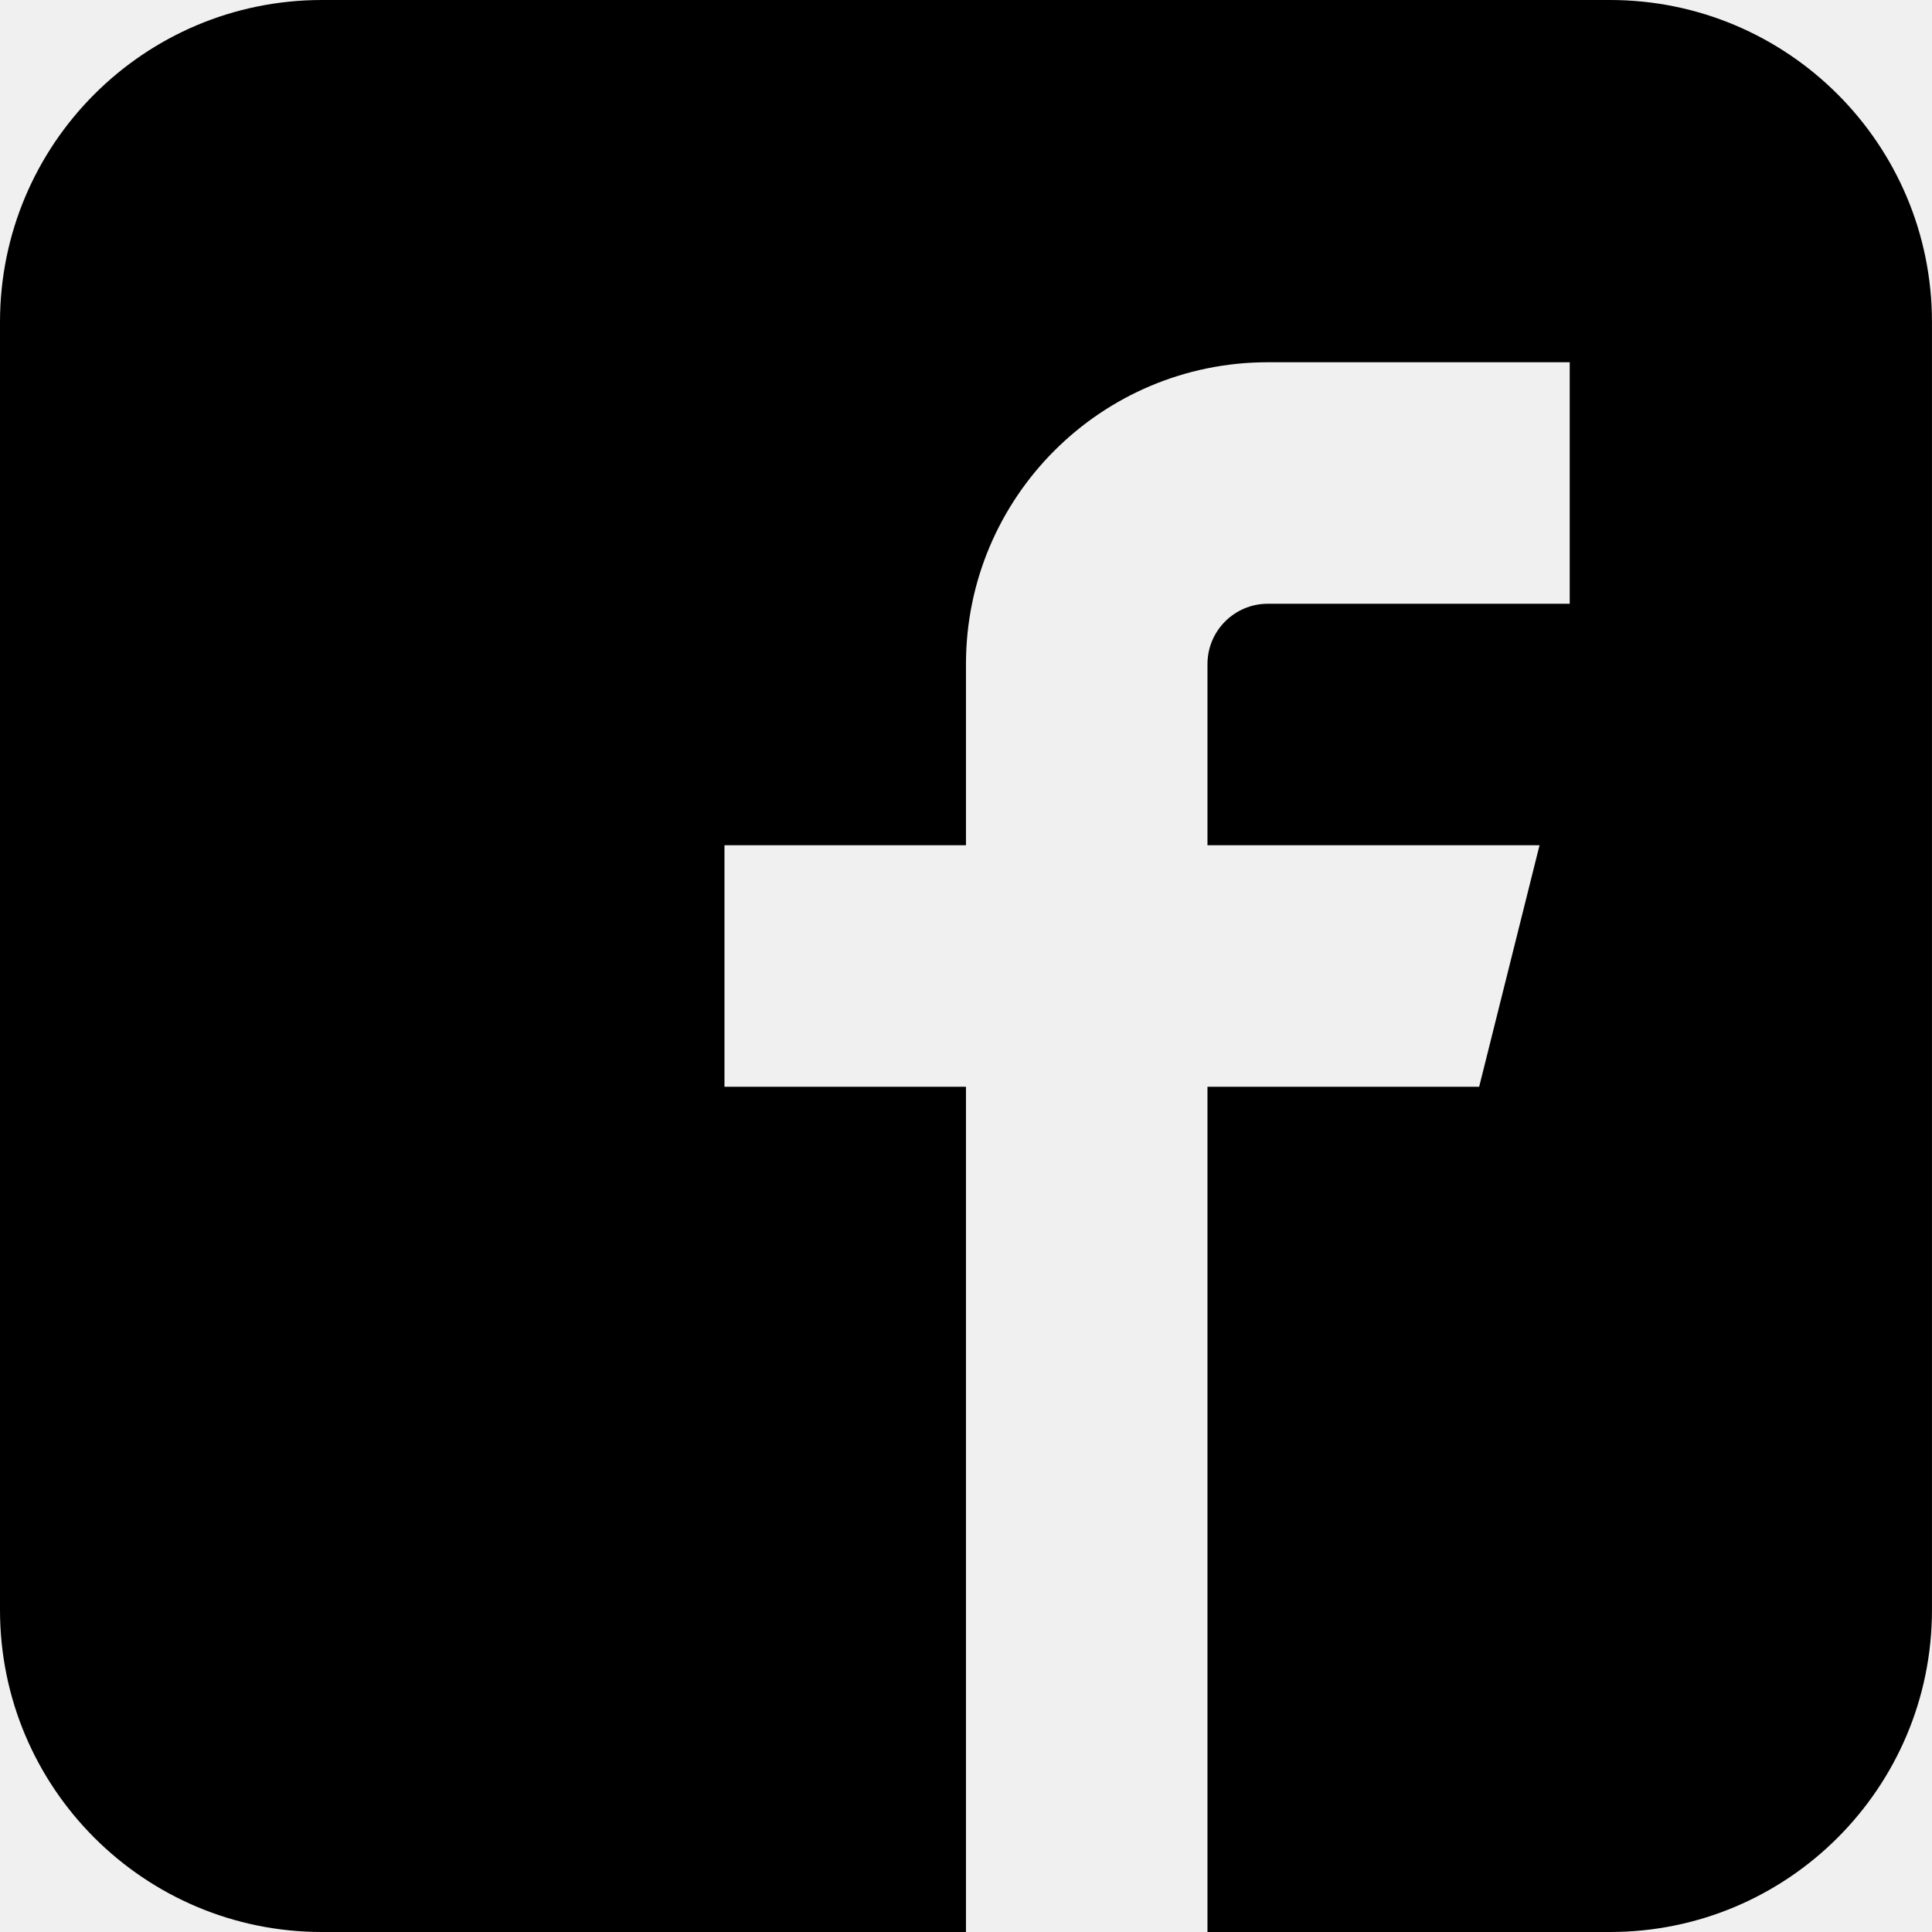
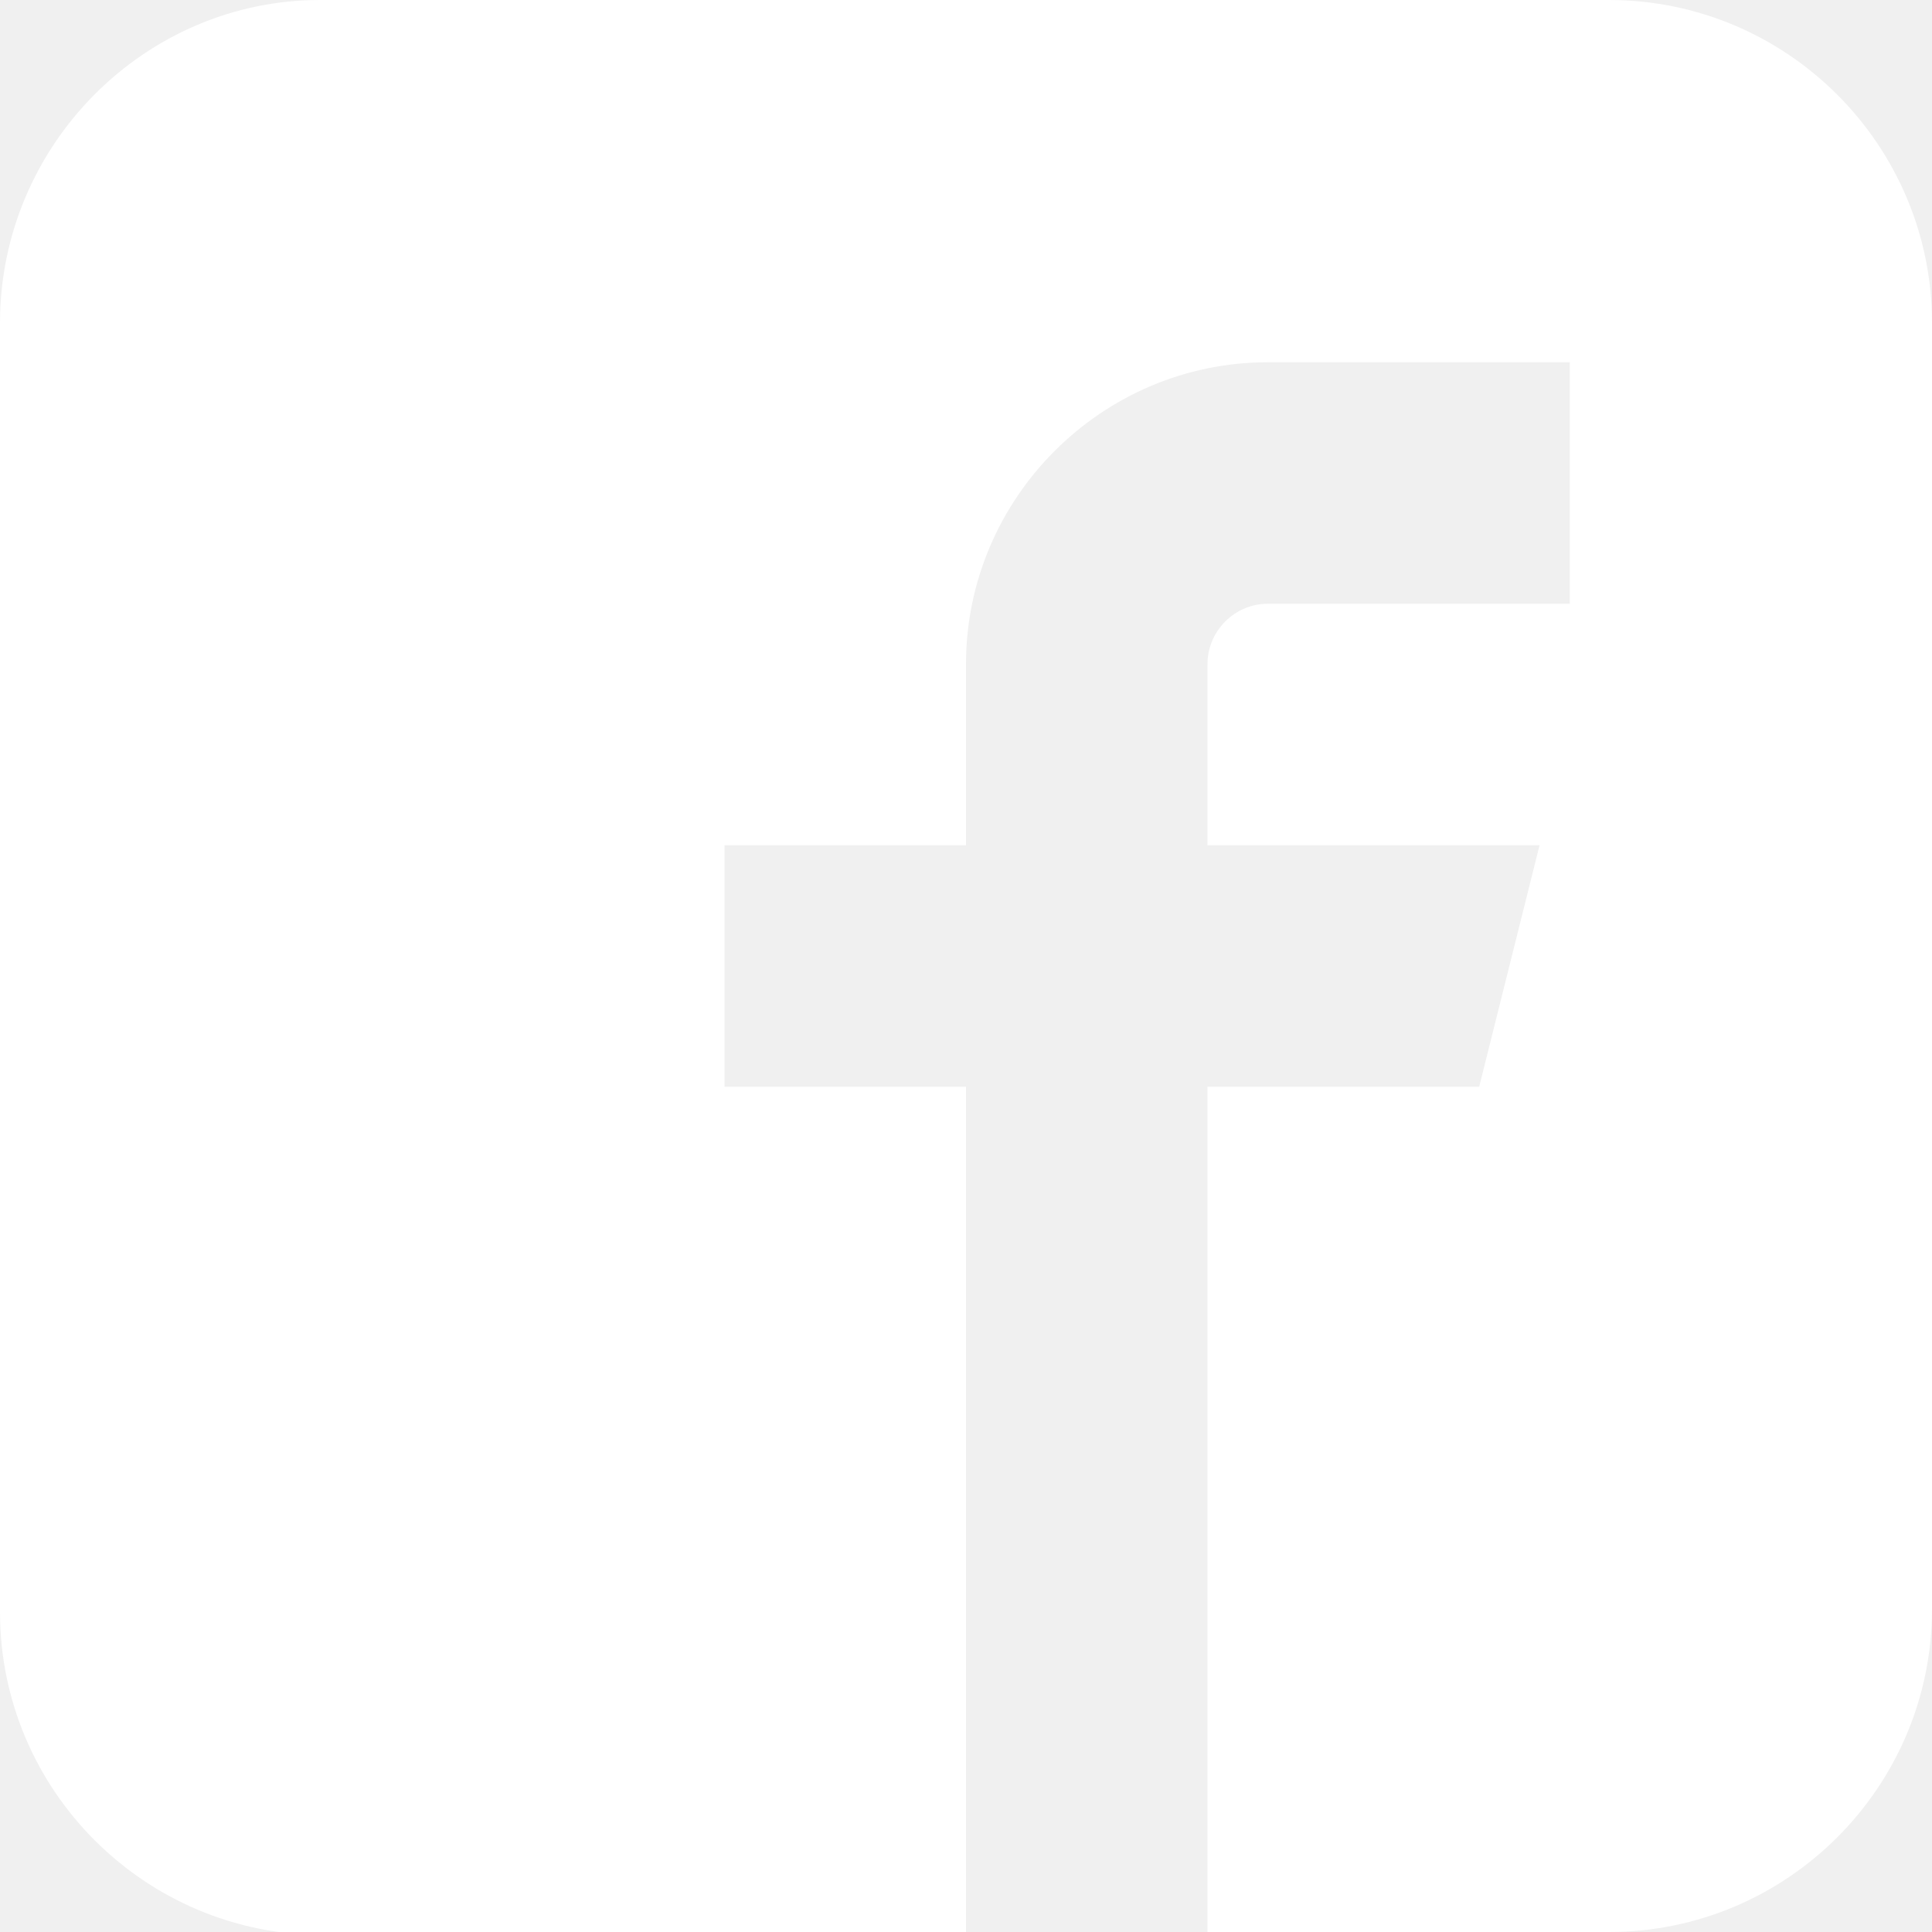
- <svg xmlns="http://www.w3.org/2000/svg" version="1.1" width="64" height="64" viewBox="0 0 64 64">
-   <path d="M53.334 0h-42.669c-5.891 0-10.665 4.776-10.665 10.668v42.664c0 5.892 4.775 10.668 10.665 10.668h21.334v-28h-8v-8h8v-6c0-5.523 4.477-10 10-10h10v8h-10c-1.105 0-2 0.895-2 2v6h11l-2 8h-9v28h13.334c5.891 0 10.666-4.776 10.666-10.668v-42.664c0-5.892-4.775-10.668-10.666-10.668z" fill="#000000" />
+ <svg xmlns="http://www.w3.org/2000/svg" version="1.1" id="Layer_1" x="0px" y="0px" width="64px" height="64px" viewBox="-47 -16 64 64" enable-background="new -47 -16 64 64" xml:space="preserve">
+   <path fill="#FFFFFF" d="M6.3-16h-42.7C-42.2-16-47-11.2-47-5.3v42.7c0,5.9,4.8,10.7,10.7,10.7H-15V20h-8v-8h8V6c0-5.5,4.5-10,10-10  H5v8H-5c-1.1,0-2,0.9-2,2v6H4l-2,8h-9v28H6.3C12.2,48,17,43.2,17,37.3V-5.3C17-11.2,12.2-16,6.3-16L6.3-16z" />
</svg>
